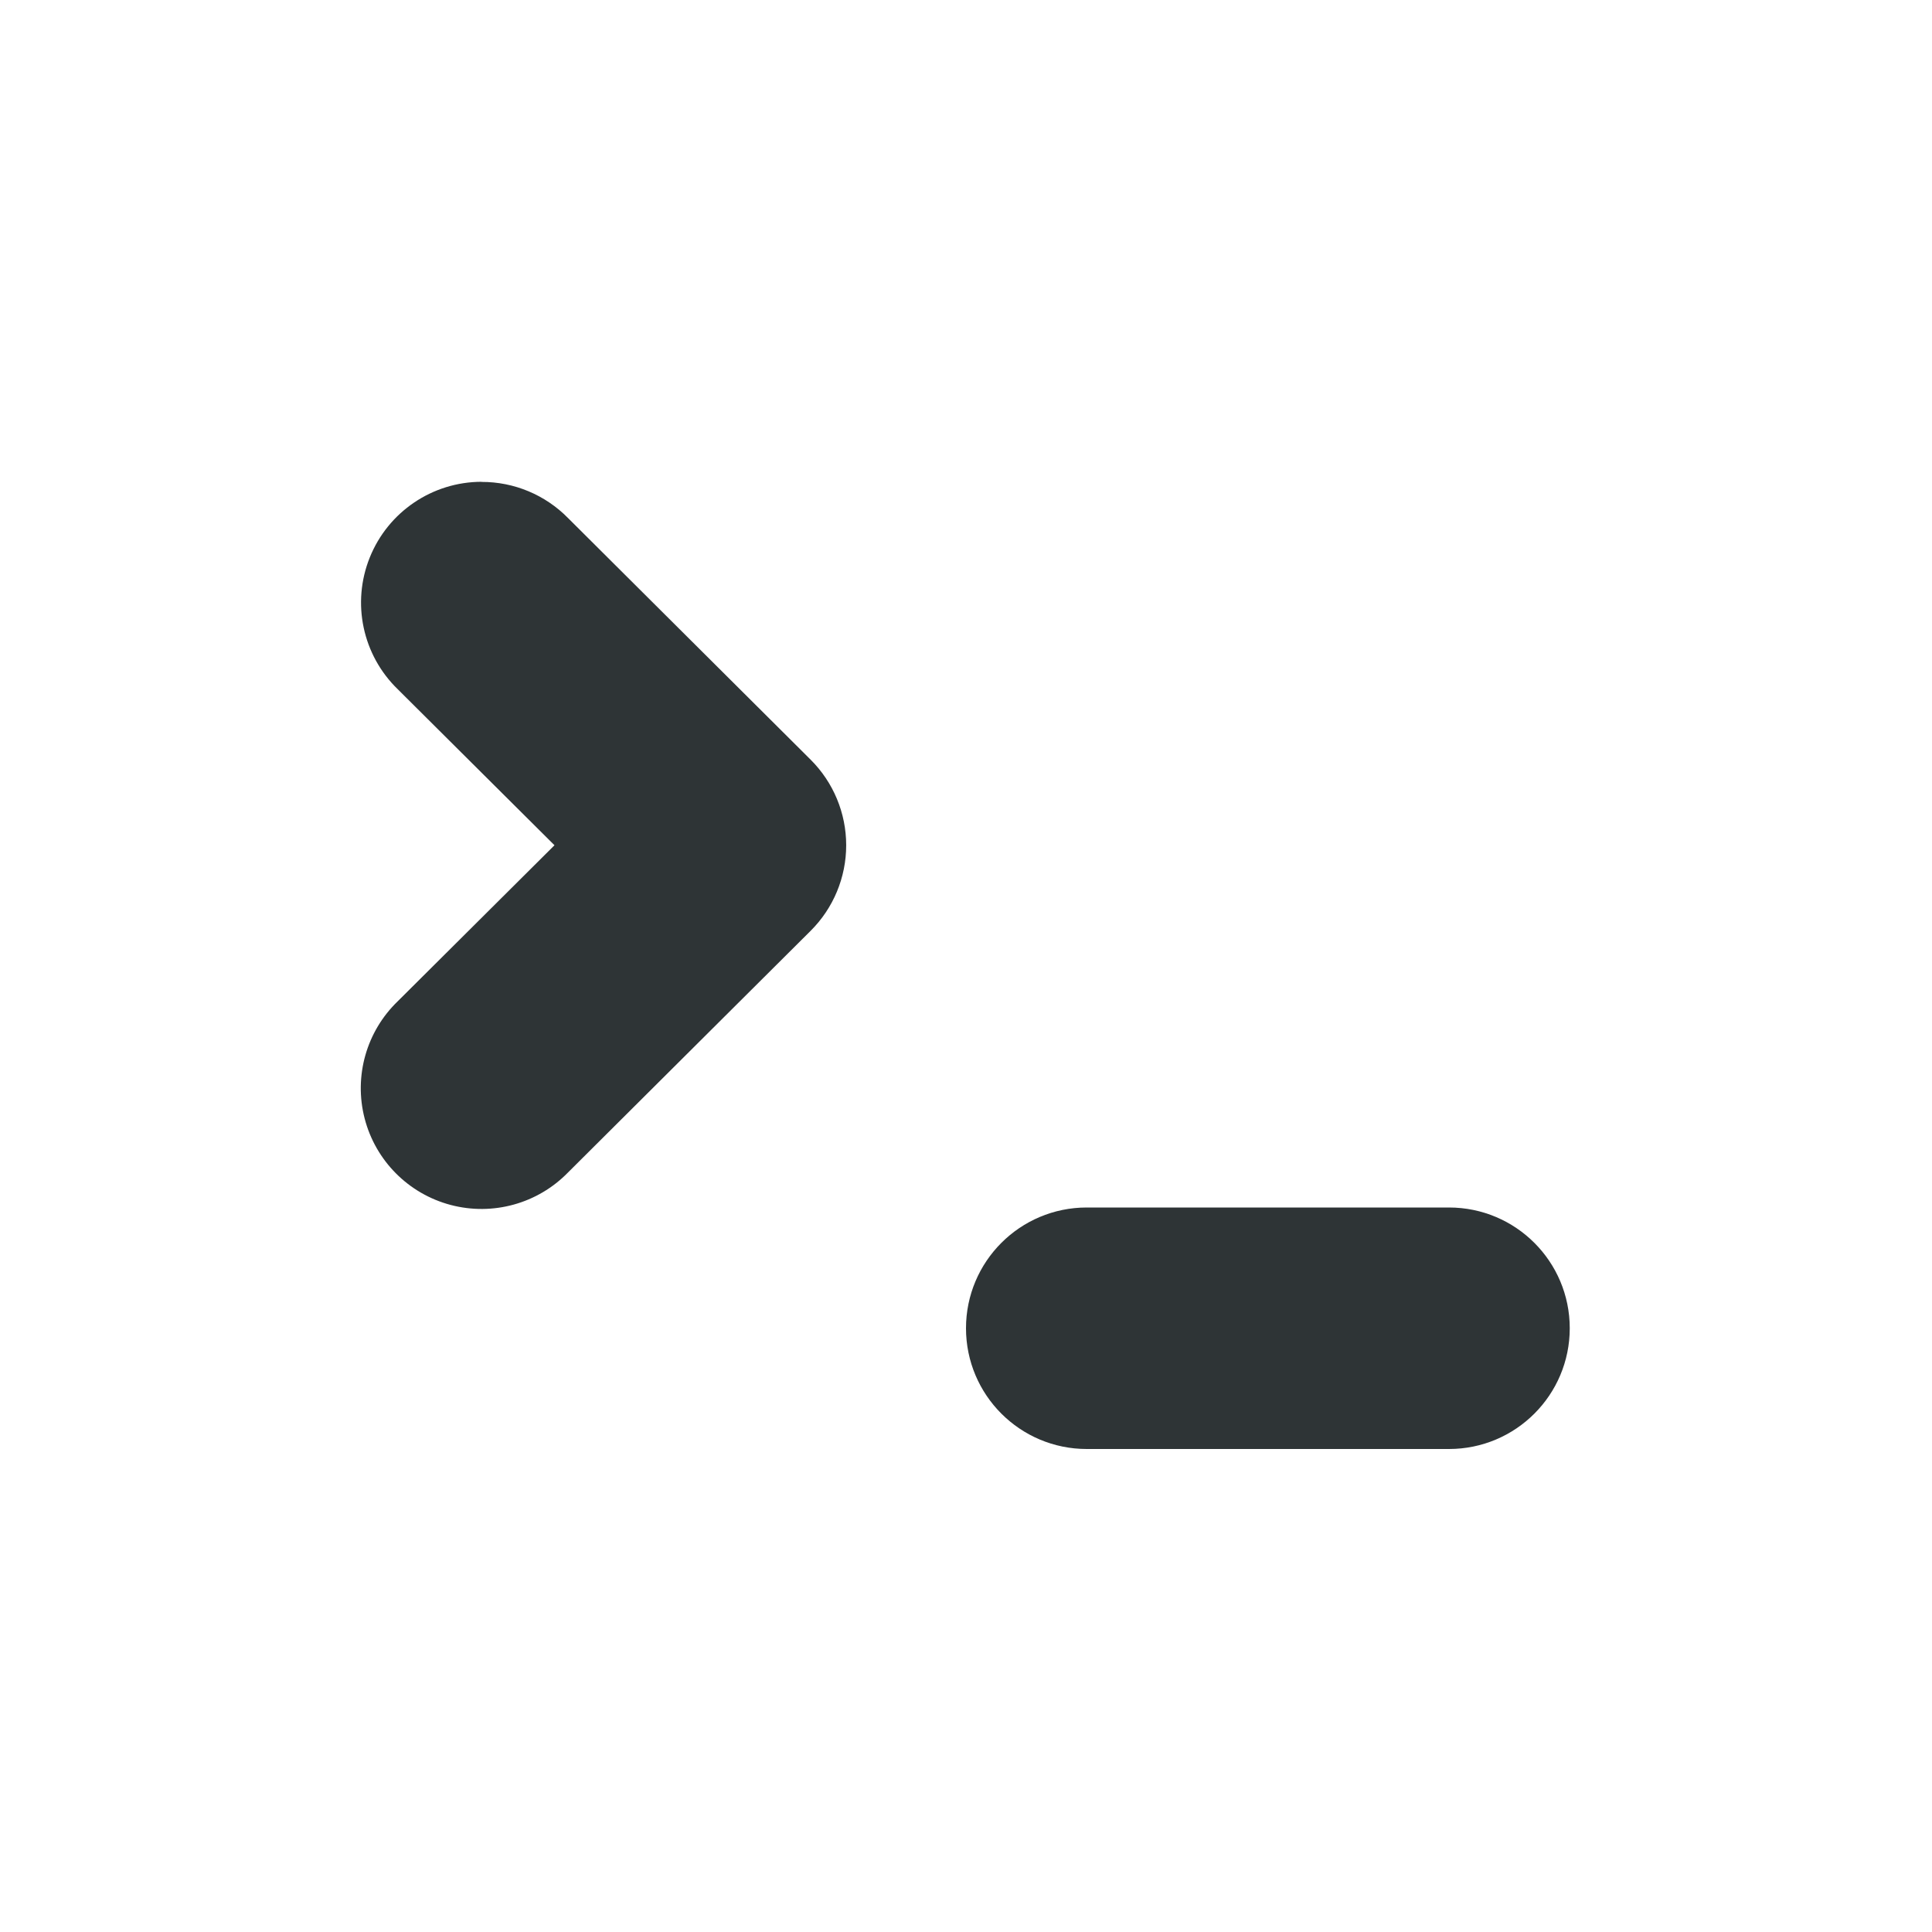
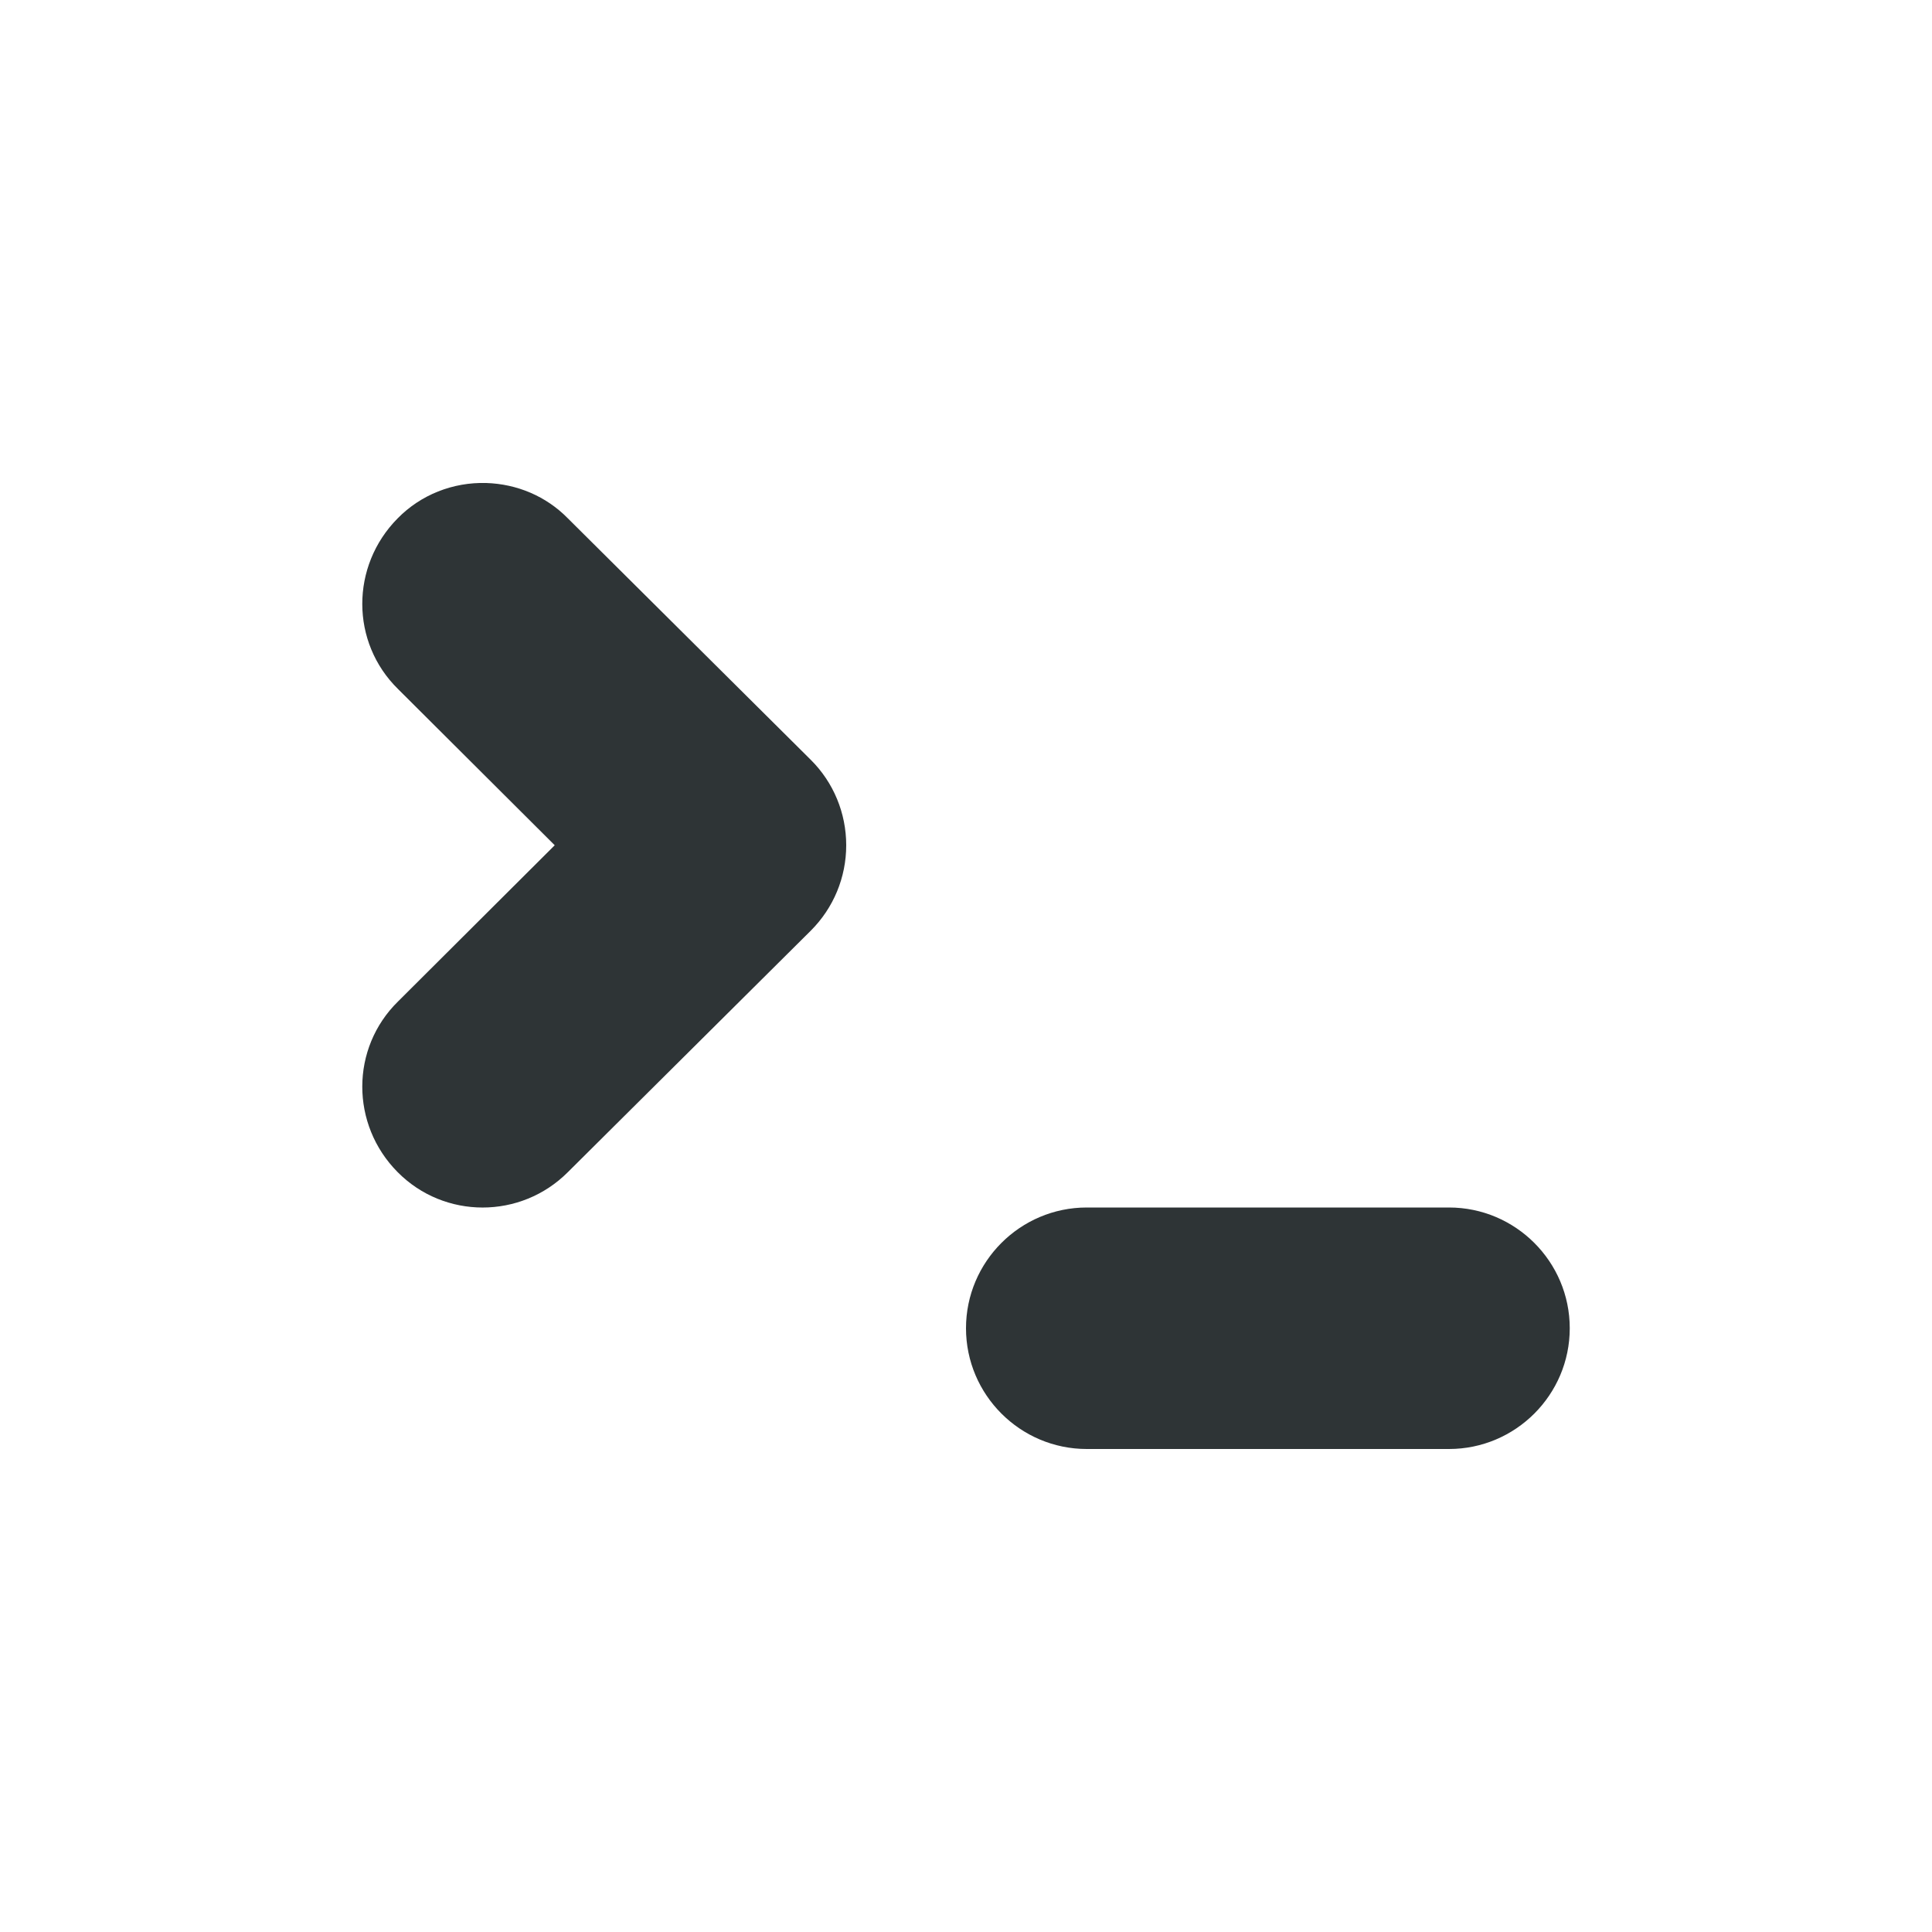
- <svg xmlns="http://www.w3.org/2000/svg" width="16" height="16">
-   <path d="M3.988 323.99a1 1 0 0 0-.693 1.719L4.592 327l-1.297 1.291a1 1 0 1 0 1.41 1.418l2.008-2a1 1 0 0 0 0-1.418l-2.008-2a1 1 0 0 0-.717-.3zM9 330a1 1 0 1 0 0 2h3a1 1 0 1 0 0-2z" style="color:#000;font-style:normal;font-variant:normal;font-weight:400;font-stretch:normal;font-size:medium;line-height:normal;font-family:sans-serif;font-variant-ligatures:normal;font-variant-position:normal;font-variant-caps:normal;font-variant-numeric:normal;font-variant-alternates:normal;font-feature-settings:normal;text-indent:0;text-align:start;text-decoration:none;text-decoration-line:none;text-decoration-style:solid;text-decoration-color:#000;letter-spacing:normal;word-spacing:normal;text-transform:none;writing-mode:lr-tb;direction:ltr;text-orientation:mixed;dominant-baseline:auto;baseline-shift:baseline;text-anchor:start;white-space:normal;shape-padding:0;clip-rule:nonzero;display:inline;overflow:visible;visibility:visible;opacity:1;isolation:auto;mix-blend-mode:normal;color-interpolation:sRGB;color-interpolation-filters:linearRGB;solid-color:#000;solid-opacity:1;vector-effect:none;fill:#2e3436;fill-opacity:1;fill-rule:evenodd;stroke:none;stroke-width:2;stroke-linecap:round;stroke-linejoin:round;stroke-miterlimit:4;stroke-dasharray:none;stroke-dashoffset:0;stroke-opacity:1;color-rendering:auto;image-rendering:auto;shape-rendering:auto;text-rendering:auto;enable-background:accumulate" transform="translate(0 -320)" />
+ <svg xmlns="http://www.w3.org/2000/svg" height="16px" viewBox="0 0 16 16" width="16px">
+   <filter id="a" height="100%" width="100%" x="0%" y="0%">
+     <feColorMatrix in="SourceGraphic" type="matrix" values="0 0 0 0 1 0 0 0 0 1 0 0 0 0 1 0 0 0 1 0" />
+   </filter>
+   <mask id="b">
+     <g filter="url(#a)">
+       <path d="m 0 0 h 16 v 16 h -16 z" fill-opacity="0.3" />
+     </g>
+   </mask>
+   <clipPath id="c">
+     <path d="m 0 0 h 800 v 800 h -800 z" />
+   </clipPath>
+   <mask id="d">
+     <g filter="url(#a)">
+       <path d="m 0 0 h 16 v 16 h -16 z" fill-opacity="0.35" />
+     </g>
+   </mask>
+   <clipPath id="e">
+     <path d="m 0 0 h 800 v 800 h -800 z" />
+   </clipPath>
+   <mask id="f">
+     <g filter="url(#a)">
+       <path d="m 0 0 h 16 v 16 h -16 z" fill-opacity="0.35" />
+     </g>
+   </mask>
+   <clipPath id="g">
+     <path d="m 0 0 h 800 v 800 h -800 z" />
+   </clipPath>
+   <mask id="h">
+     <g filter="url(#a)">
+       <path d="m 0 0 h 16 v 16 h -16 z" fill-opacity="0.35" />
+     </g>
+   </mask>
+   <clipPath id="i">
+     <path d="m 0 0 h 800 v 800 h -800 z" />
+   </clipPath>
+   <mask id="j">
+     <g filter="url(#a)">
+       <path d="m 0 0 h 16 v 16 h -16 z" fill-opacity="0.35" />
+     </g>
+   </mask>
+   <clipPath id="k">
+     <path d="m 0 0 h 800 v 800 h -800 z" />
+   </clipPath>
+   <g clip-path="url(#c)" mask="url(#b)" transform="matrix(1 0 0 1 -80 -600)">
+     <path d="m 142.5 351 h 10.449 c -1.184 0.492 -1.297 2.457 0 3 h -10.449 z m 0 0" fill="#2e3436" />
+   </g>
+   <g clip-path="url(#e)" mask="url(#d)" transform="matrix(1 0 0 1 -80 -600)">
+     <path d="m 104 502 c 0 0.551 -0.449 1 -1 1 s -1 -0.449 -1 -1 s 0.449 -1 1 -1 s 1 0.449 1 1 z m 0 0" fill="#2e3436" />
+   </g>
+   <g clip-path="url(#g)" mask="url(#f)" transform="matrix(1 0 0 1 -80 -600)">
+     <path d="m 106 501 v 2 h 8 v -2 z m 0 0" fill="#2e3436" fill-rule="evenodd" />
+   </g>
+   <g clip-path="url(#i)" mask="url(#h)" transform="matrix(1 0 0 1 -80 -600)">
+     <path d="m 104 514 c 0 0.551 -0.449 1 -1 1 s -1 -0.449 -1 -1 s 0.449 -1 1 -1 s 1 0.449 1 1 z m 0 0" fill="#2e3436" />
+   </g>
+   <g clip-path="url(#k)" mask="url(#j)" transform="matrix(1 0 0 1 -80 -600)">
+     <path d="m 106 513 v 2 h 8 v -2 z m 0 0" fill="#2e3436" fill-rule="evenodd" />
+   </g>
+   <g fill="#2e3436" fill-rule="evenodd">
+     <path d="m 4.027 4 c -0.277 -0.008 -0.543 0.098 -0.734 0.293 c -0.391 0.395 -0.391 1.027 0.004 1.414 l 1.297 1.293 l -1.297 1.293 c -0.395 0.387 -0.395 1.02 -0.004 1.414 c 0.387 0.391 1.02 0.391 1.41 0 l 2.012 -2 c 0.188 -0.188 0.293 -0.441 0.293 -0.707 s -0.105 -0.52 -0.293 -0.707 l -2.012 -2 c -0.18 -0.184 -0.422 -0.285 -0.676 -0.293 z m 0 0" />
+     <path d="m 9 10 c -0.551 0 -1 0.449 -1 1 s 0.449 1 1 1 h 3 c 0.551 0 1 -0.449 1 -1 s -0.449 -1 -1 -1 z m 0 0" />
+   </g>
</svg>
